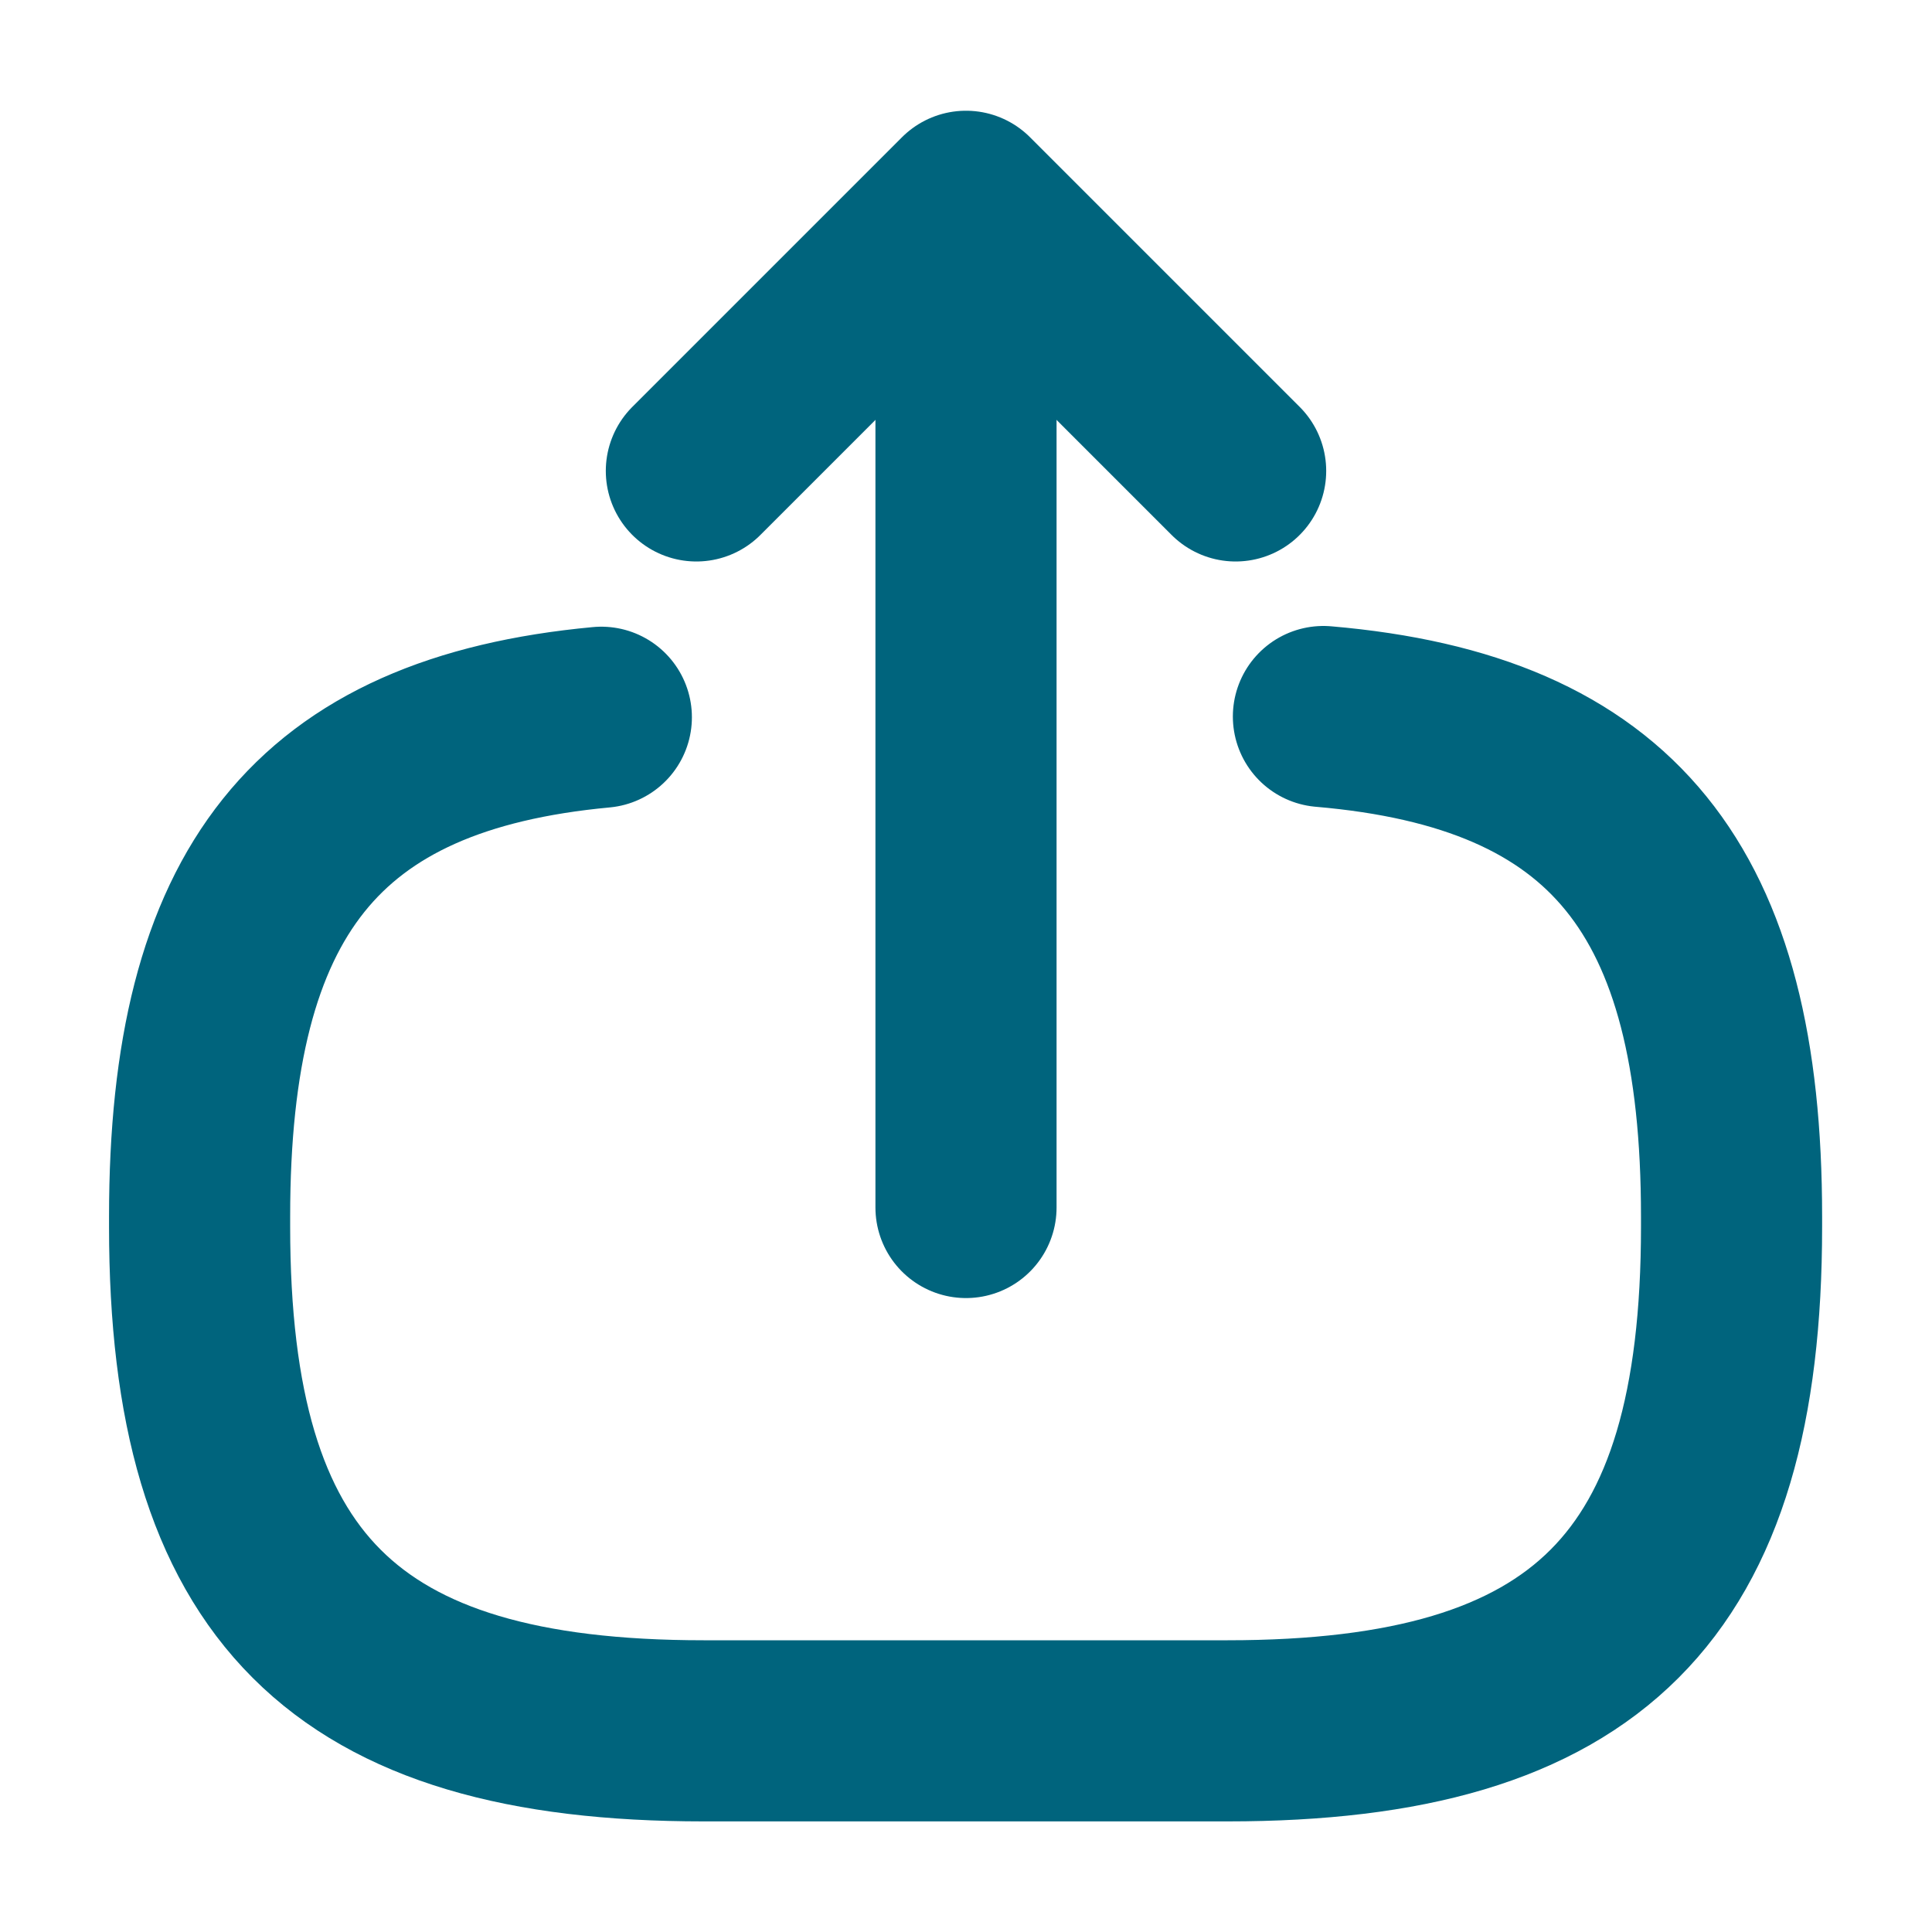
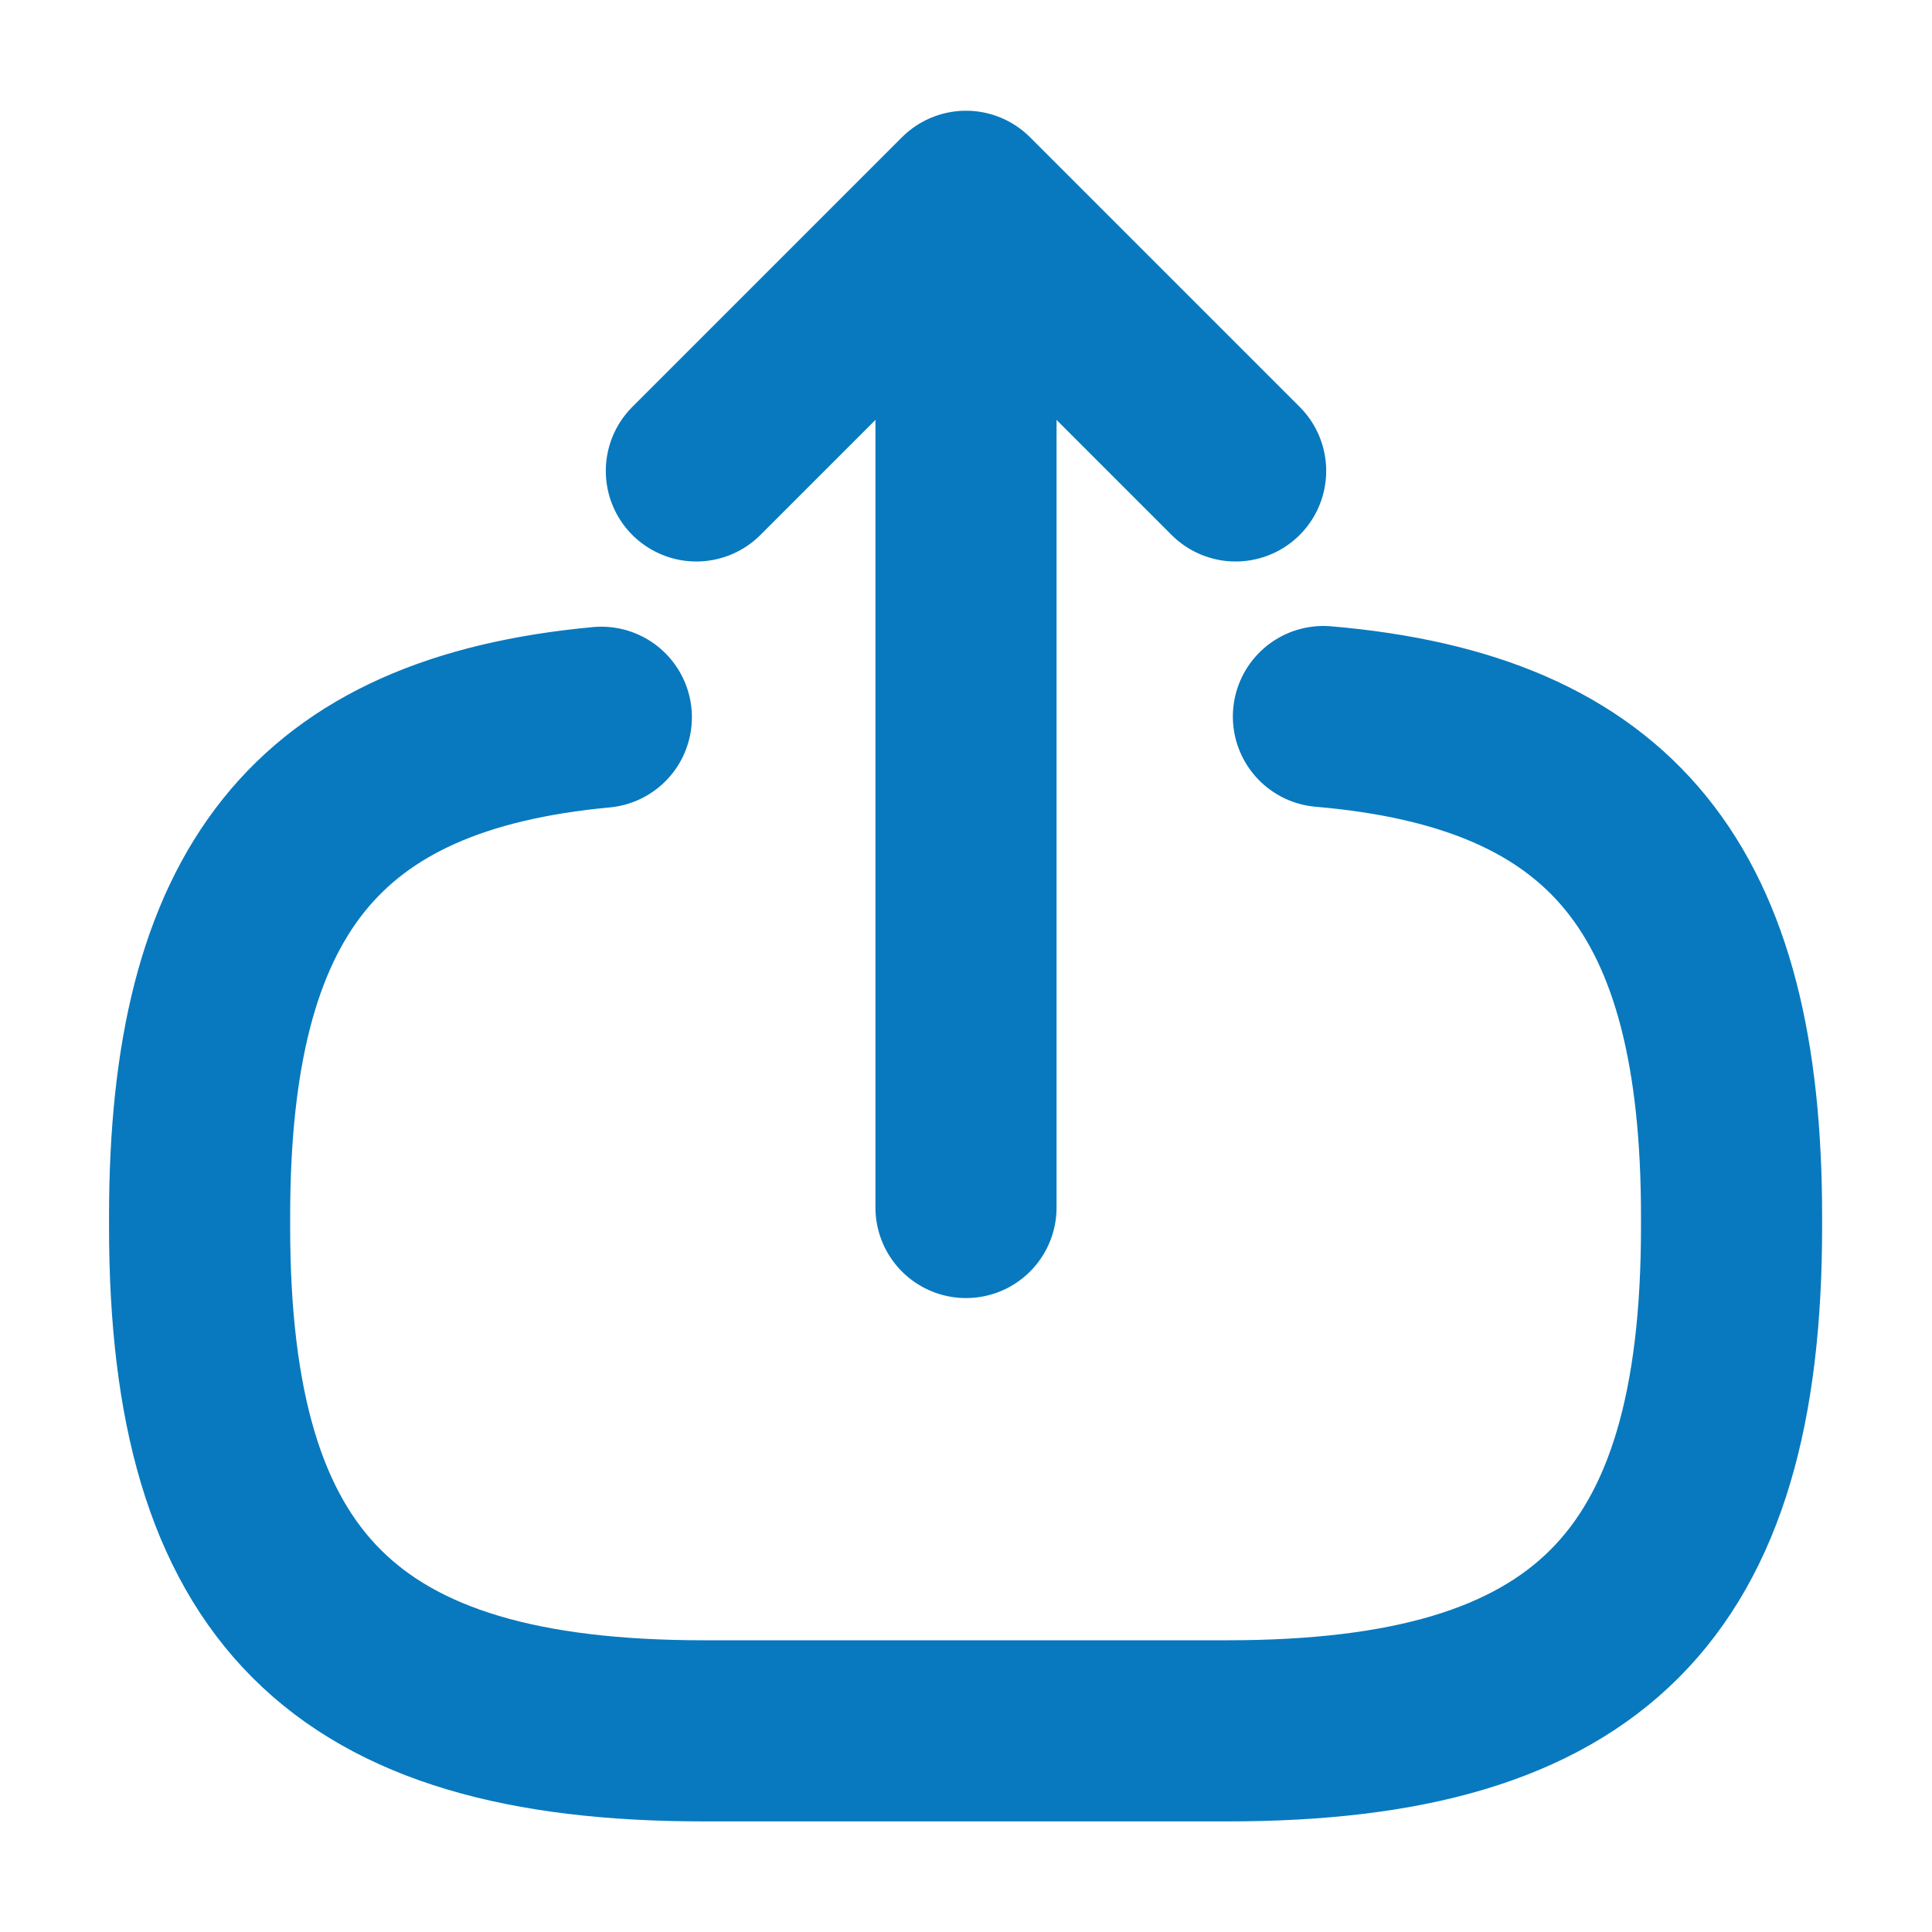
<svg xmlns="http://www.w3.org/2000/svg" width="16" height="16" viewBox="0 0 16 16" fill="none">
-   <path d="M10.96 5.934C13.36 6.14 14.34 7.374 14.34 10.074V10.16C14.34 13.14 13.147 14.334 10.167 14.334H5.827C2.847 14.334 1.653 13.14 1.653 10.16V10.074C1.653 7.394 2.62 6.16 4.98 5.94" stroke="#00647D" stroke-width="1.5" stroke-linecap="round" stroke-linejoin="round" />
-   <path d="M8 10V2.413" stroke="#00647D" stroke-width="1.5" stroke-linecap="round" stroke-linejoin="round" />
-   <path d="M10.233 3.9L8 1.667L5.767 3.9" stroke="#00647D" stroke-width="1.5" stroke-linecap="round" stroke-linejoin="round" />
+   <path d="M10.96 5.934C13.36 6.14 14.34 7.374 14.34 10.074V10.16C14.34 13.14 13.147 14.334 10.167 14.334H5.827C2.847 14.334 1.653 13.14 1.653 10.16V10.074C1.653 7.394 2.62 6.16 4.98 5.94" stroke="#0879BE" stroke-width="1.5" stroke-linecap="round" stroke-linejoin="round" />
+   <path d="M8 10V2.413" stroke="#0879BE" stroke-width="1.5" stroke-linecap="round" stroke-linejoin="round" />
+   <path d="M10.233 3.9L8 1.667L5.767 3.9" stroke="#0879BE" stroke-width="1.5" stroke-linecap="round" stroke-linejoin="round" />
</svg>
